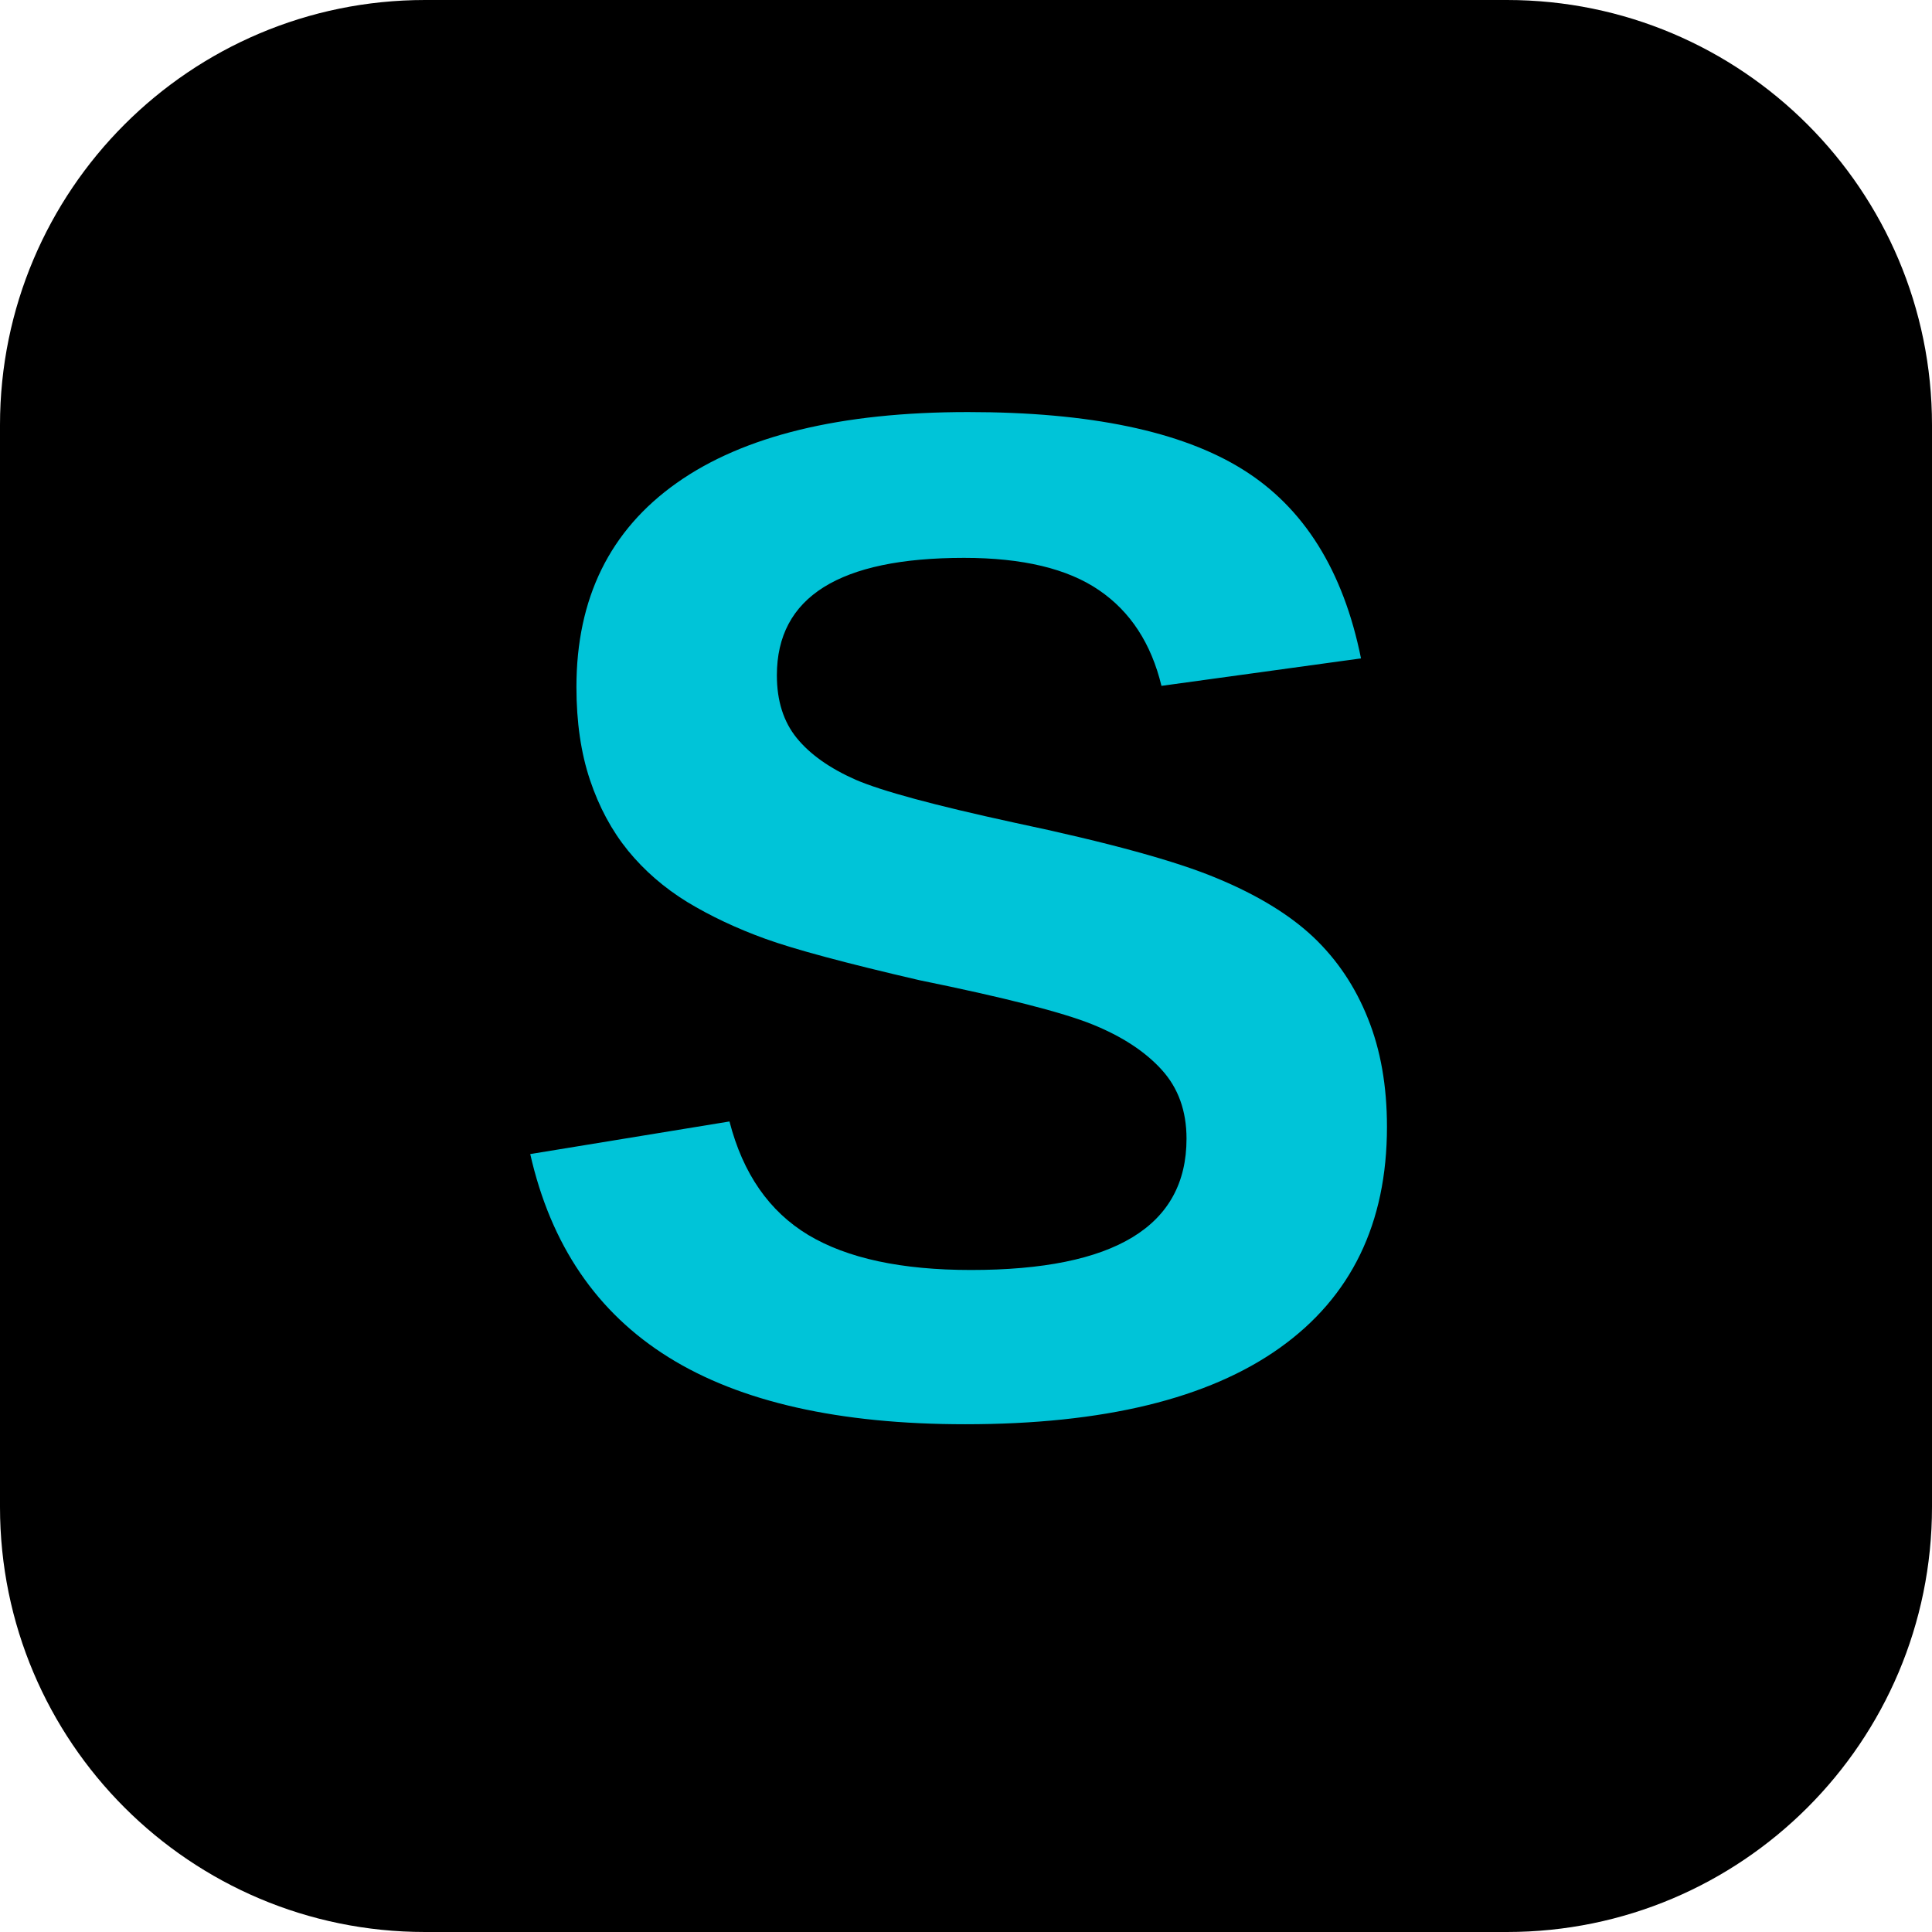
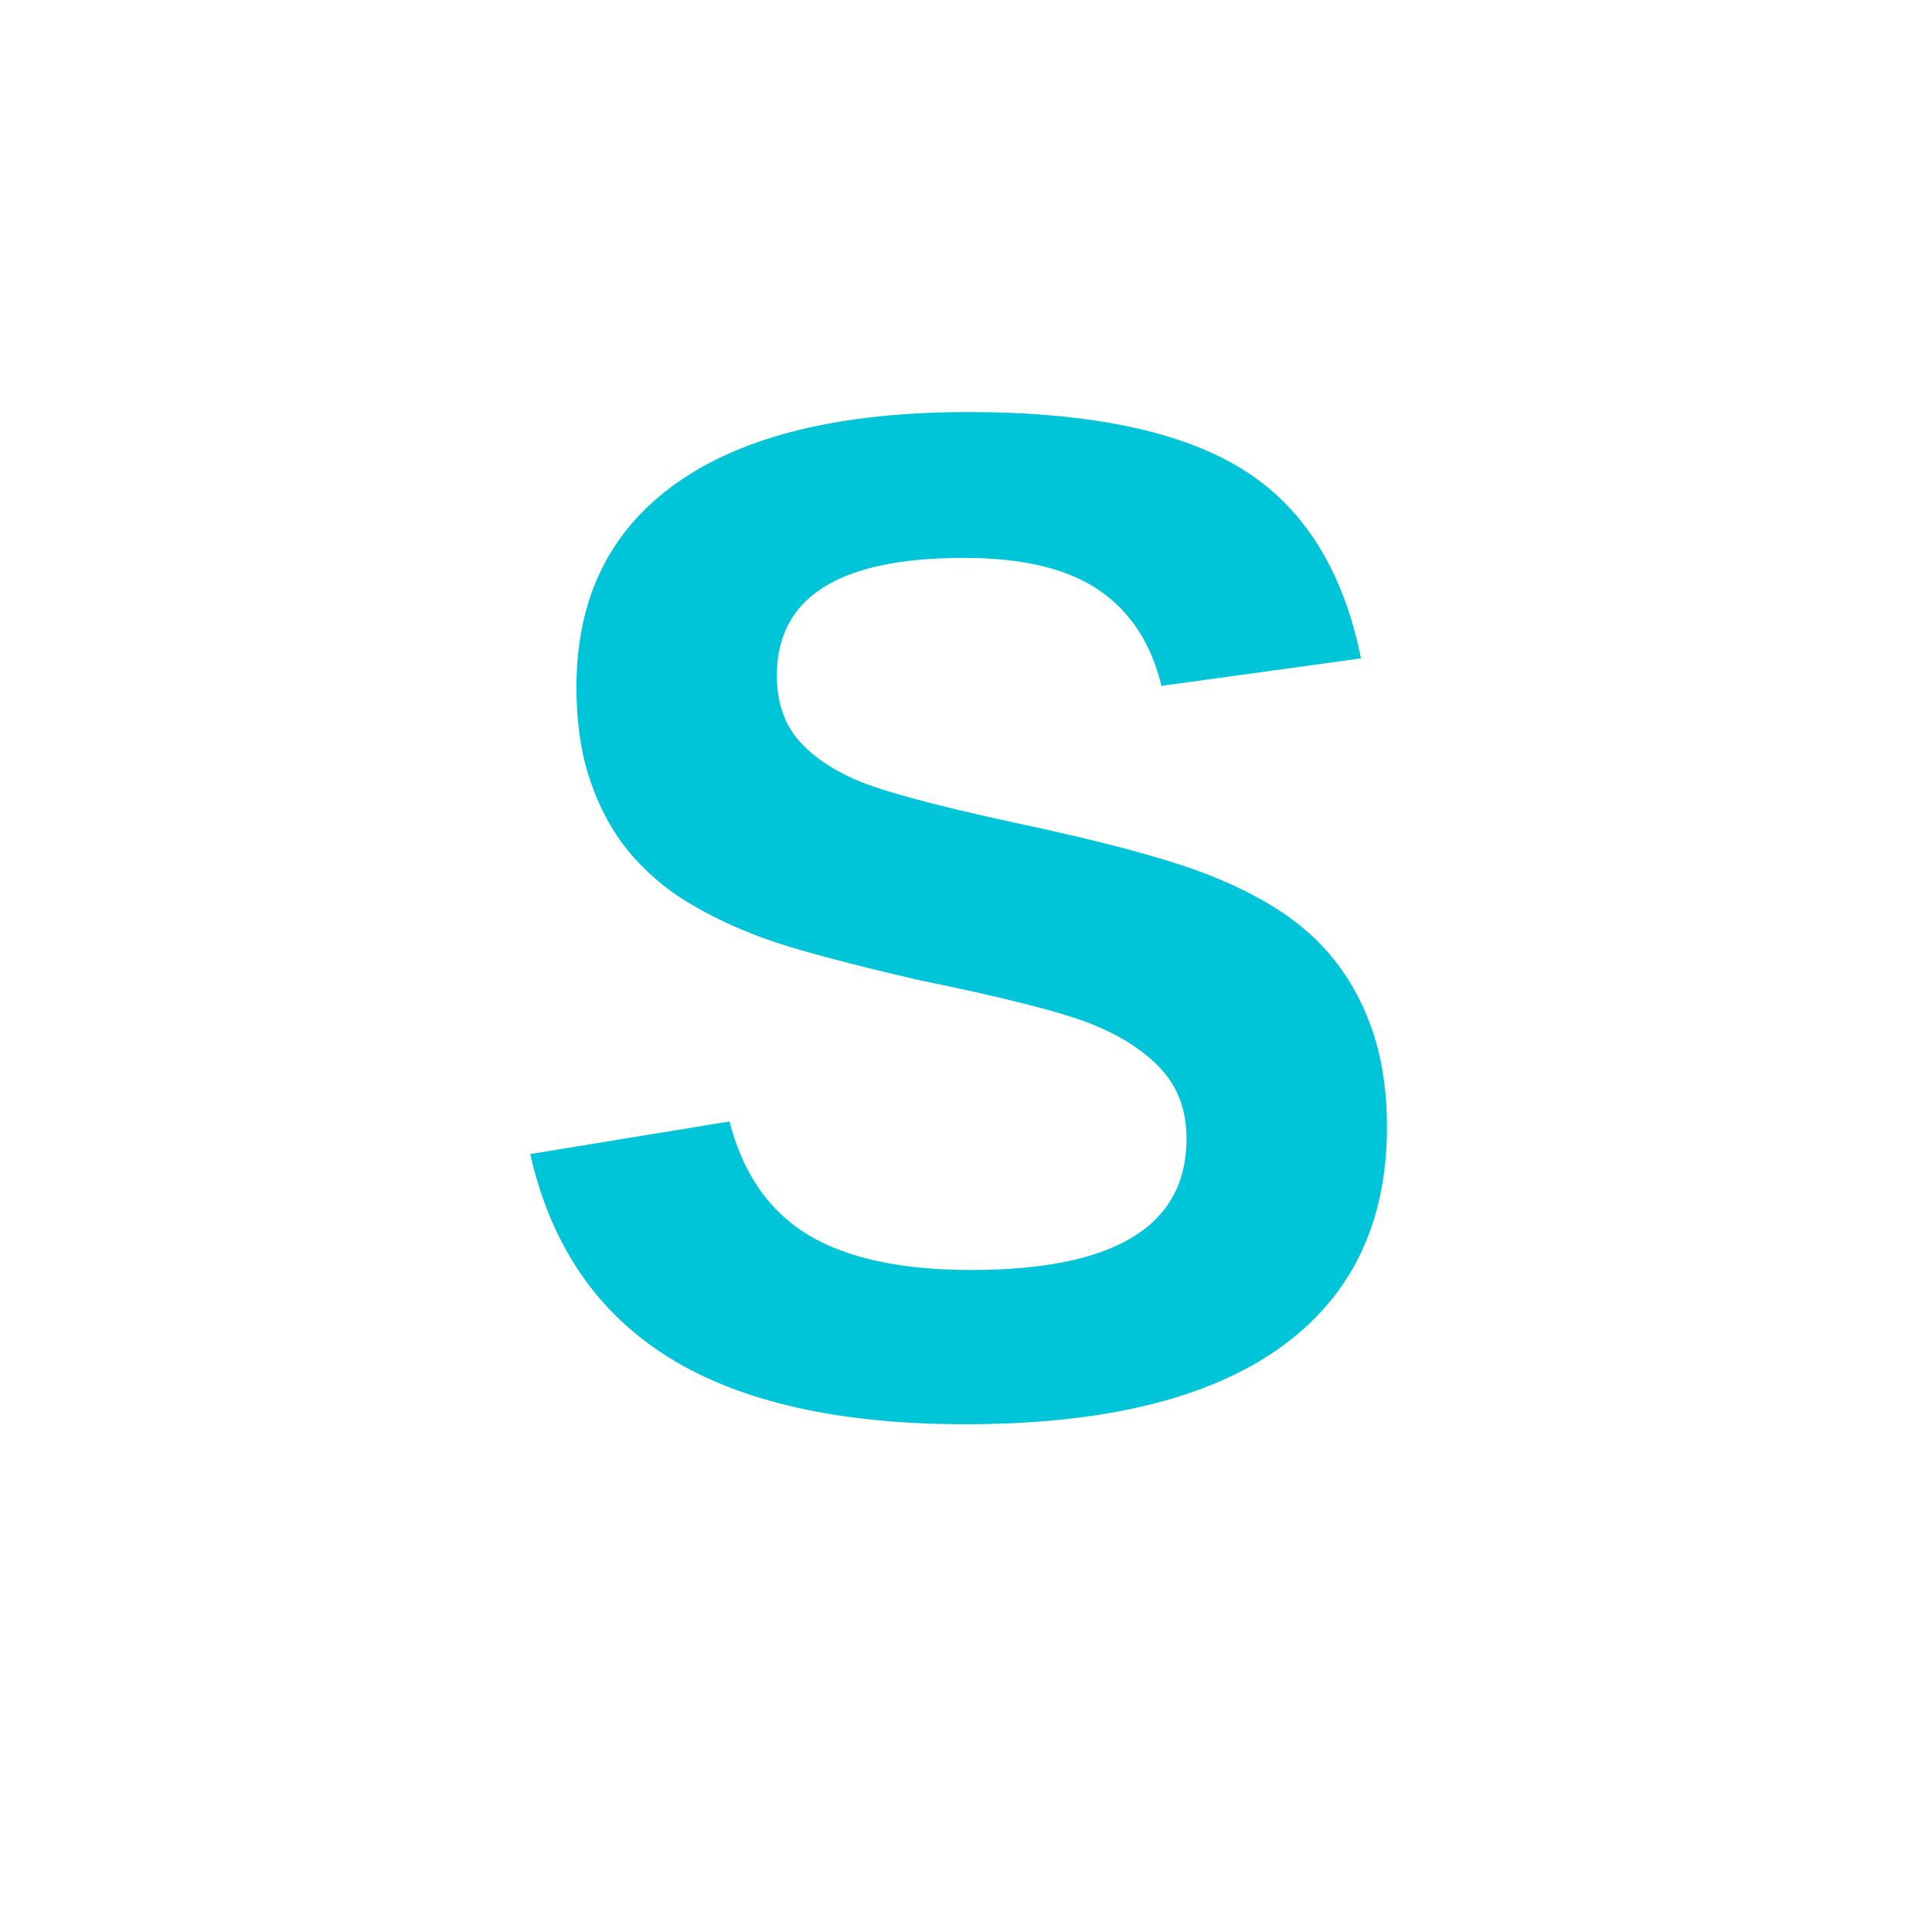
<svg xmlns="http://www.w3.org/2000/svg" viewBox="0 0 100 100">
-   <rect width="100" height="100" rx="22" fill="#000000" />
  <text x="50" y="73" font-family="Arial,sans-serif" font-weight="800" font-size="74" text-anchor="middle" fill="#00C4D8">S</text>
</svg>
